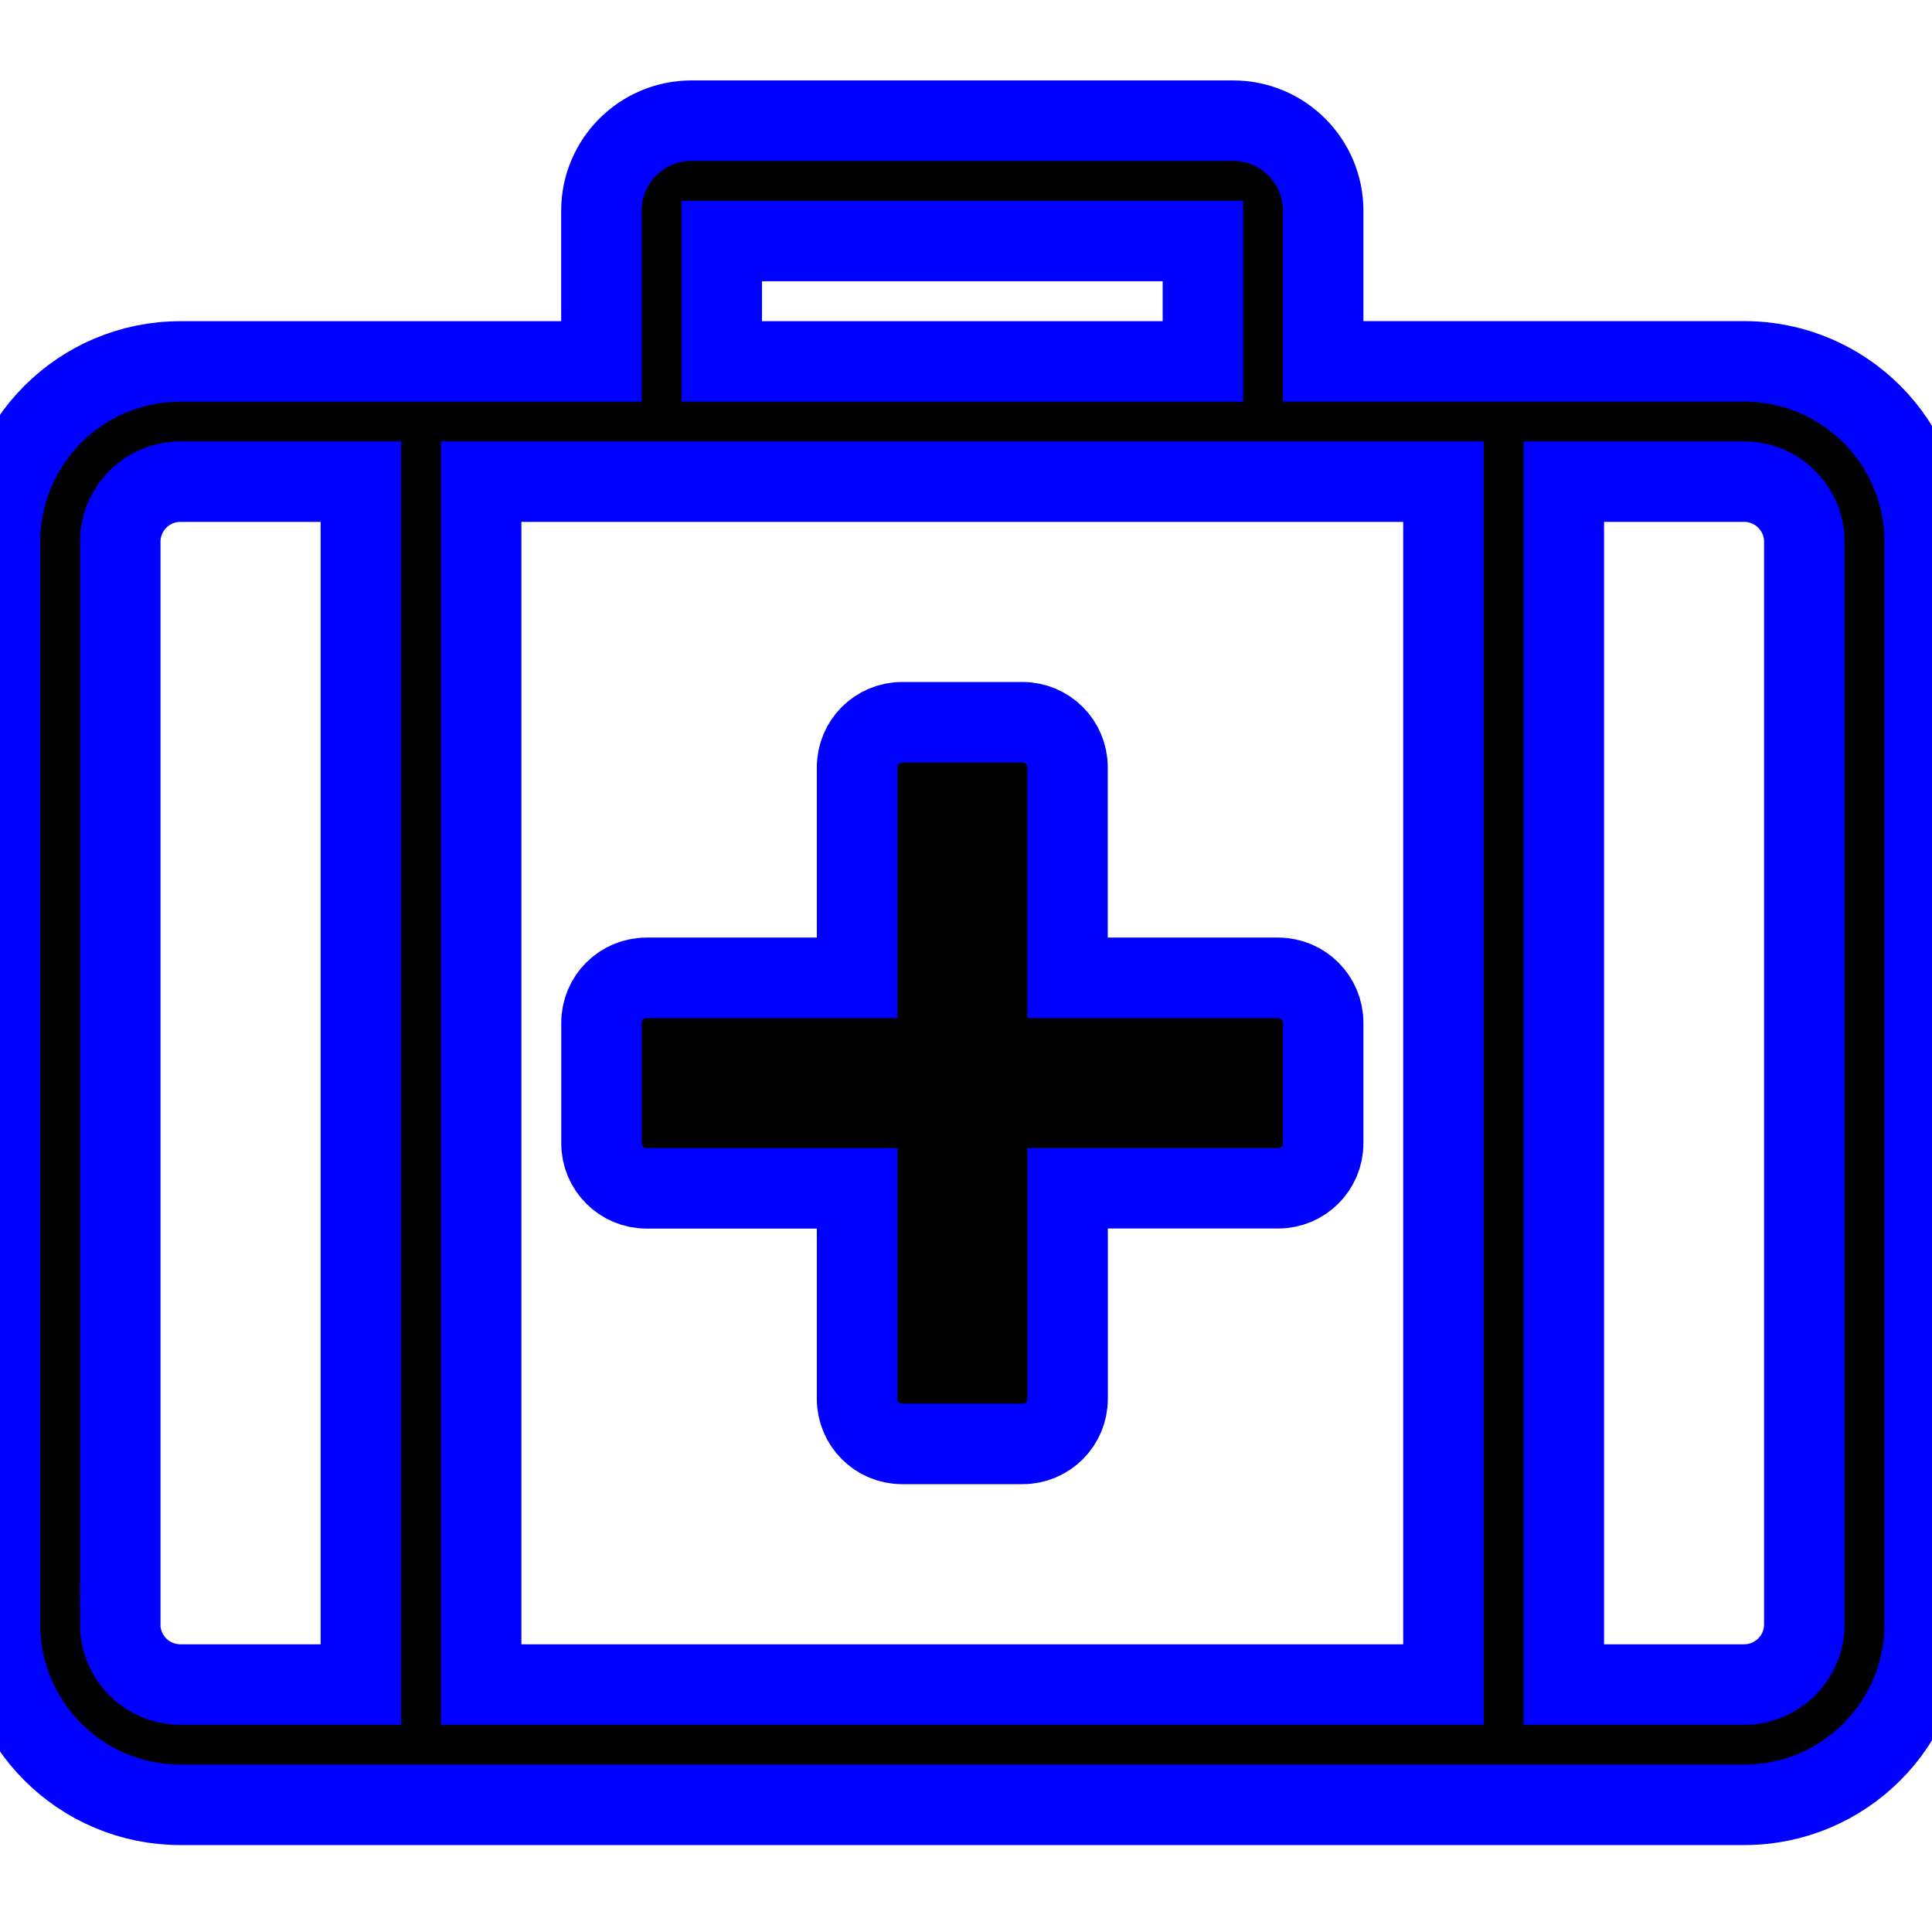
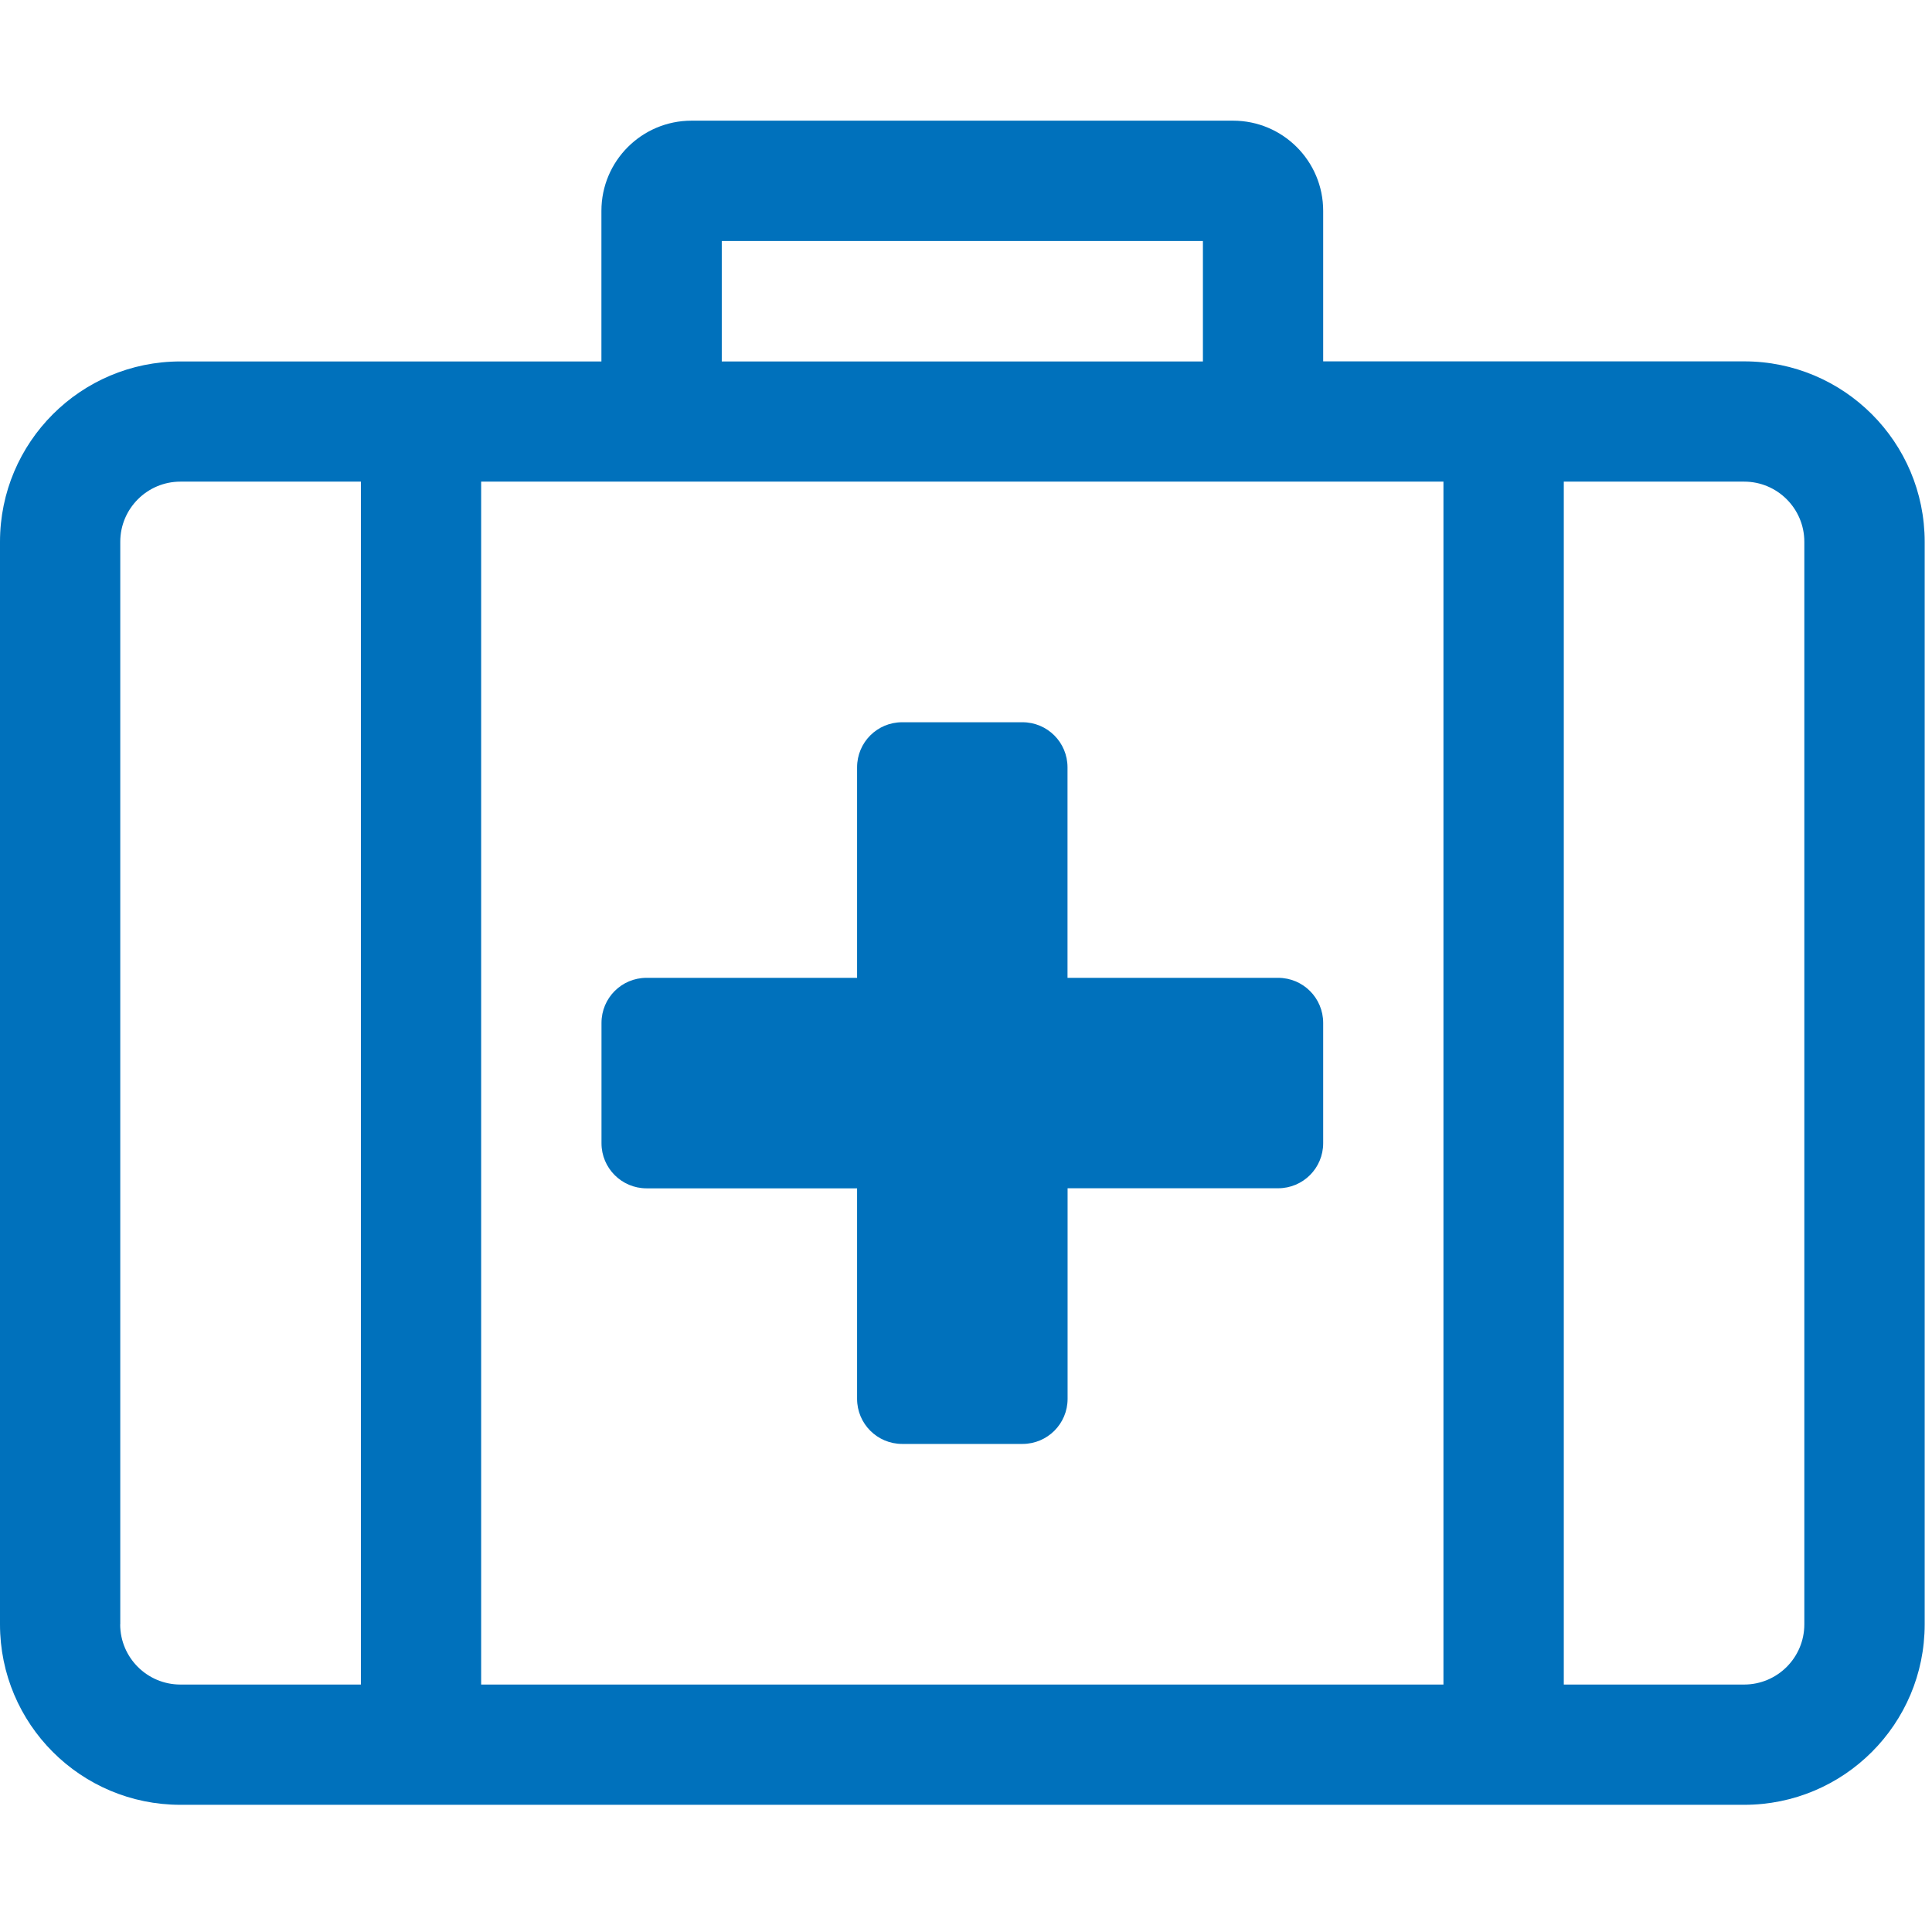
<svg xmlns="http://www.w3.org/2000/svg" width="24px" height="24px" viewBox="0 0 24 24">
-   <path d="M21.667 4.489h-5.23V2.62a1.12 1.12 0 00-1.12-1.121H8.591a1.12 1.12 0 00-1.12 1.12V4.49h-5.23A2.241 2.241 0 000 6.73v13.449a2.241 2.241 0 002.241 2.241h19.426a2.241 2.241 0 002.242-2.241V6.73a2.241 2.241 0 00-2.242-2.241zM8.966 2.994h5.977V4.49H8.966V2.994zm8.965 2.989v14.943H5.977V5.983h11.954zM1.494 20.179V6.73c0-.412.335-.747.747-.747h2.242v14.943H2.24a.748.748 0 01-.747-.747zm20.92 0a.748.748 0 01-.747.747h-2.241V5.983h2.241c.412 0 .747.335.747.747v13.449zm-5.977-7.472v1.494c0 .31-.25.56-.56.56h-2.615v2.616c0 .31-.251.56-.56.56h-1.495a.56.56 0 01-.56-.56v-2.615H8.032a.56.56 0 01-.56-.56v-1.495c0-.31.25-.56.56-.56h2.615V9.532c0-.31.25-.56.56-.56h1.494c.31 0 .56.25.56.56v2.615h2.616c.31 0 .56.25.56.56z" fill="#000" stroke="#00F" fill-rule="nonzero" />
+   <path d="M21.667 4.489h-5.23V2.62a1.12 1.12 0 00-1.12-1.121H8.591a1.12 1.12 0 00-1.12 1.12V4.49h-5.23A2.241 2.241 0 000 6.73v13.449a2.241 2.241 0 002.241 2.241h19.426a2.241 2.241 0 002.242-2.241V6.73a2.241 2.241 0 00-2.242-2.241zM8.966 2.994h5.977V4.49H8.966V2.994zm8.965 2.989v14.943H5.977V5.983h11.954zM1.494 20.179V6.73c0-.412.335-.747.747-.747h2.242v14.943H2.24a.748.748 0 01-.747-.747zm20.92 0a.748.748 0 01-.747.747h-2.241V5.983h2.241c.412 0 .747.335.747.747v13.449zm-5.977-7.472v1.494c0 .31-.25.56-.56.56h-2.615v2.616c0 .31-.251.56-.56.56h-1.495a.56.56 0 01-.56-.56v-2.615H8.032a.56.56 0 01-.56-.56v-1.495c0-.31.25-.56.56-.56h2.615V9.532c0-.31.25-.56.56-.56h1.494c.31 0 .56.25.56.56v2.615h2.616c.31 0 .56.25.56.56z" fill="#0071BC" fill-rule="nonzero" />
</svg>
